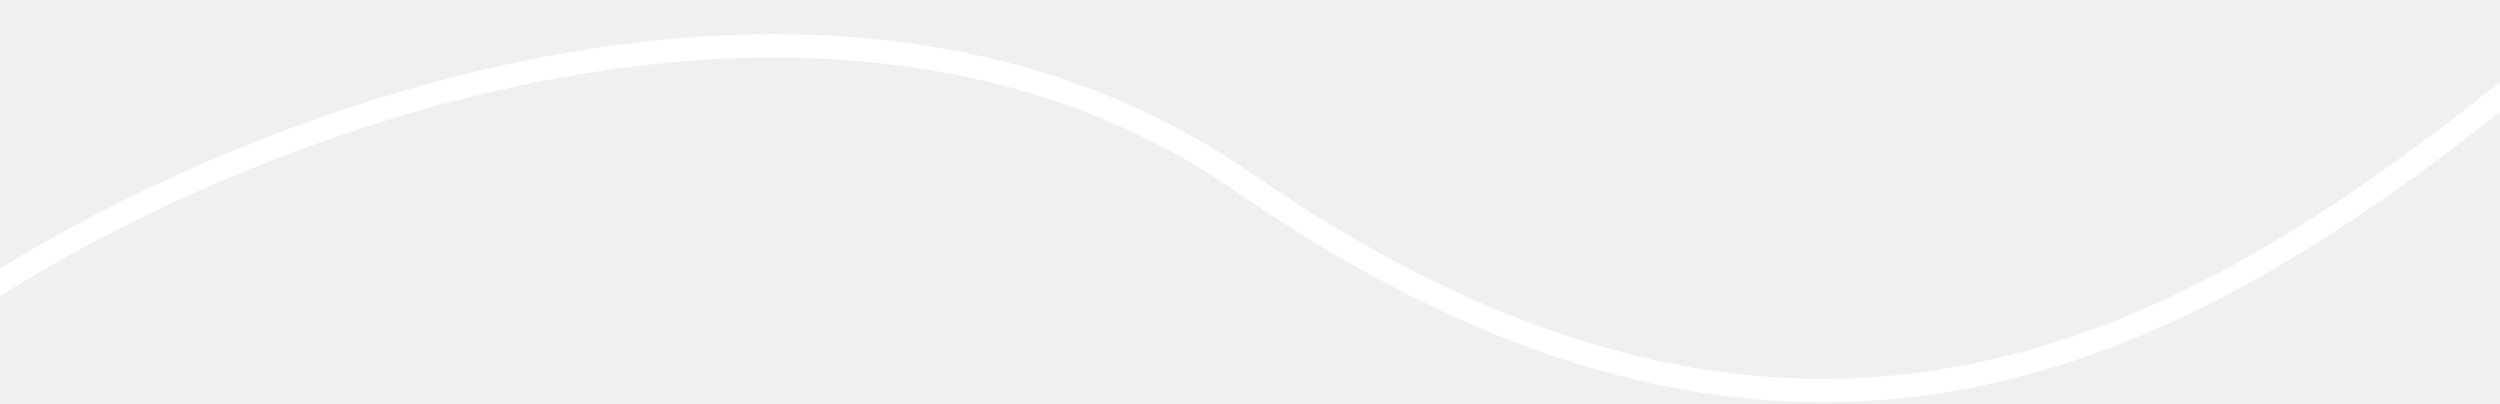
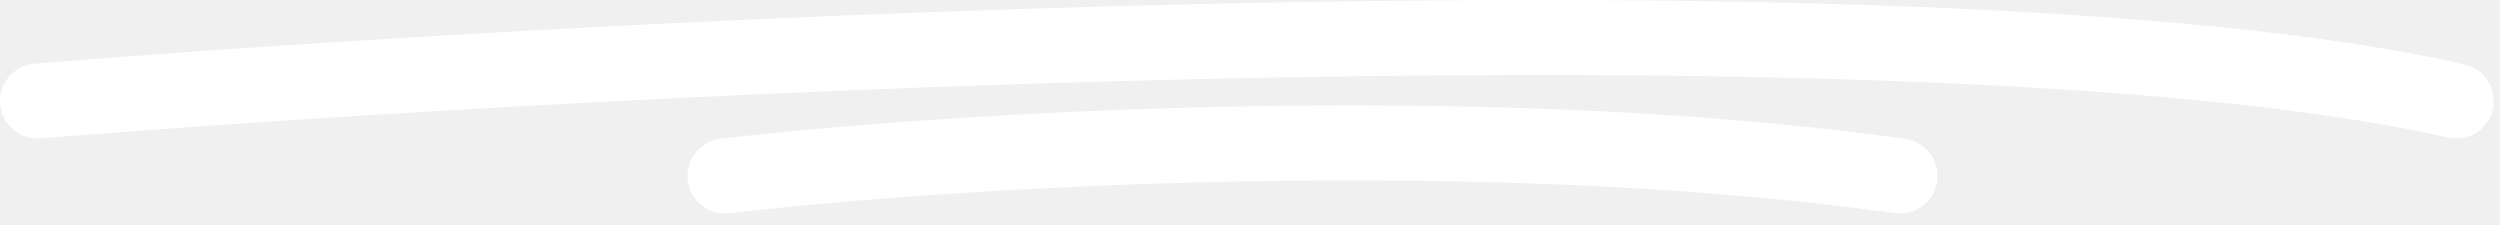
- <svg xmlns="http://www.w3.org/2000/svg" width="428" height="69" viewBox="0 0 428 69" fill="none">
-   <path d="M-19 61.998C17 31.211 133.556 -23.627 212.907 31.21C319.011 104.535 388.373 49.498 446.012 2.034" stroke="white" stroke-width="4" stroke-linecap="round" stroke-linejoin="round" />
+ <svg xmlns="http://www.w3.org/2000/svg" width="200" height="18" viewBox="0 0 200 18" fill="none">
+   <path d="M3 8.08C50.667 4.246 156.1 -1.12 196.5 8.08" stroke="white" stroke-width="6" stroke-linecap="round" />
+   <path d="M58 14.08C75 12.08 117.6 9.28 152 14.08" stroke="white" stroke-width="6" stroke-linecap="round" />
</svg>
